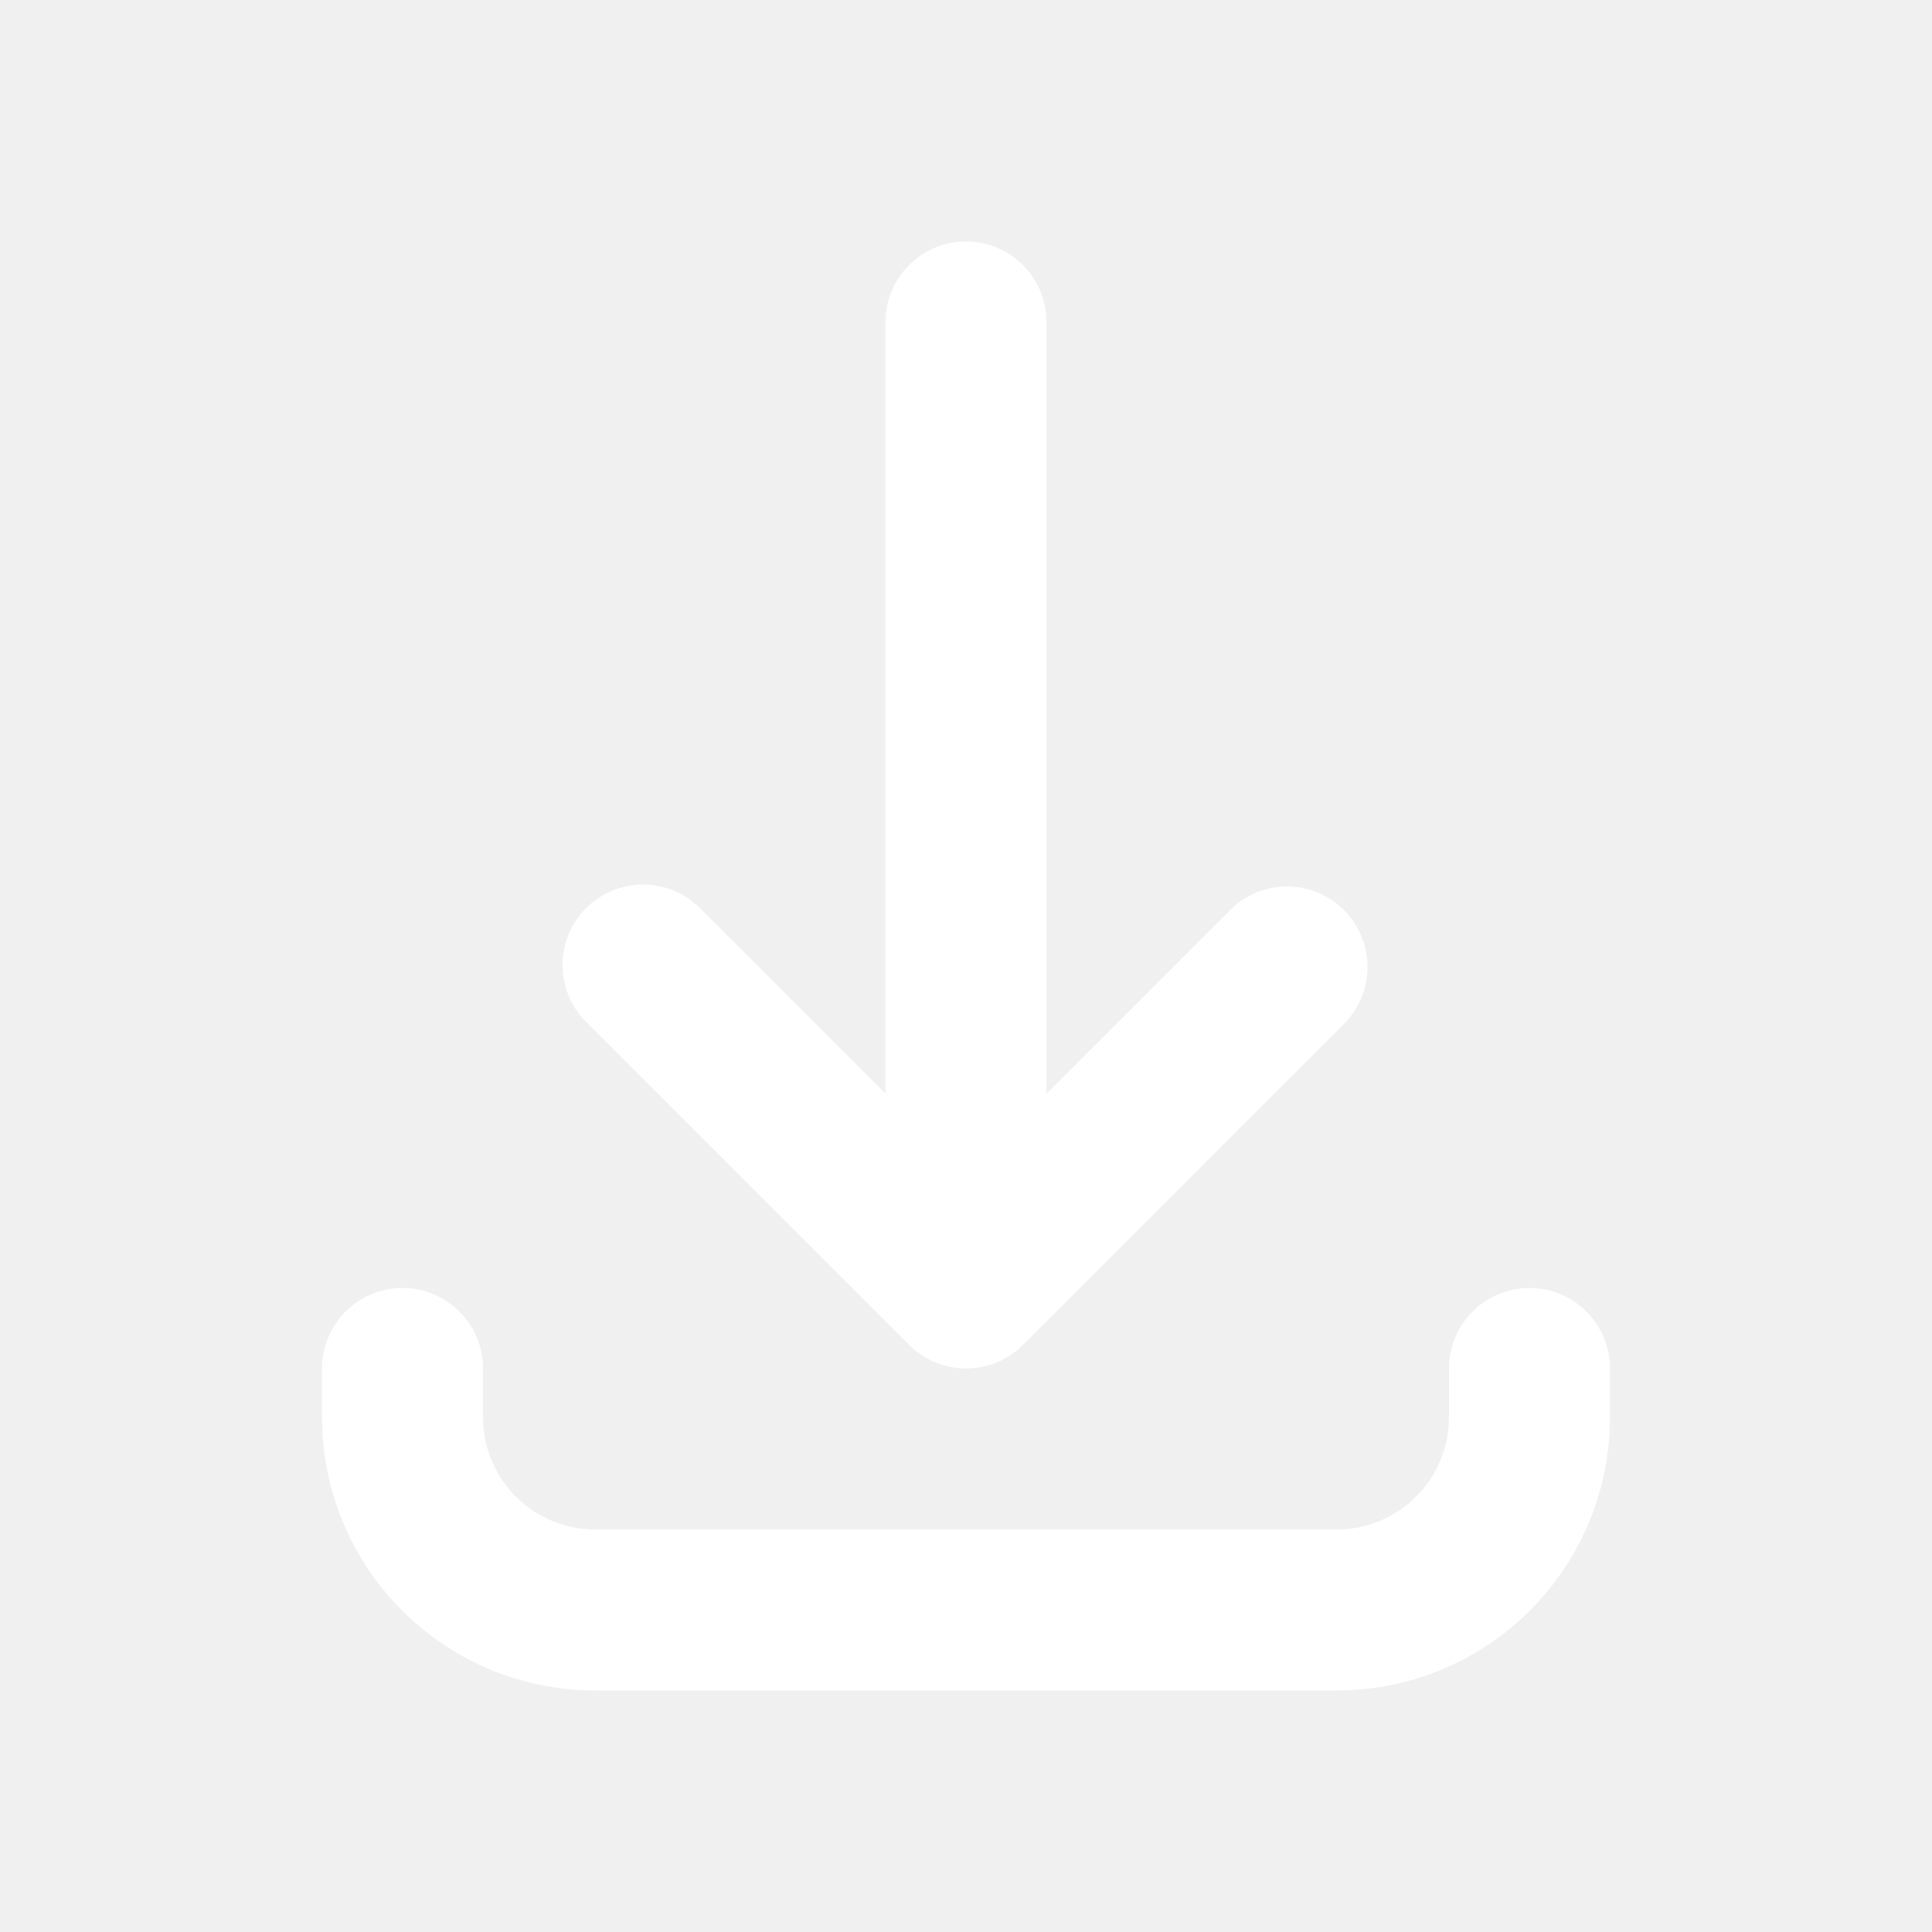
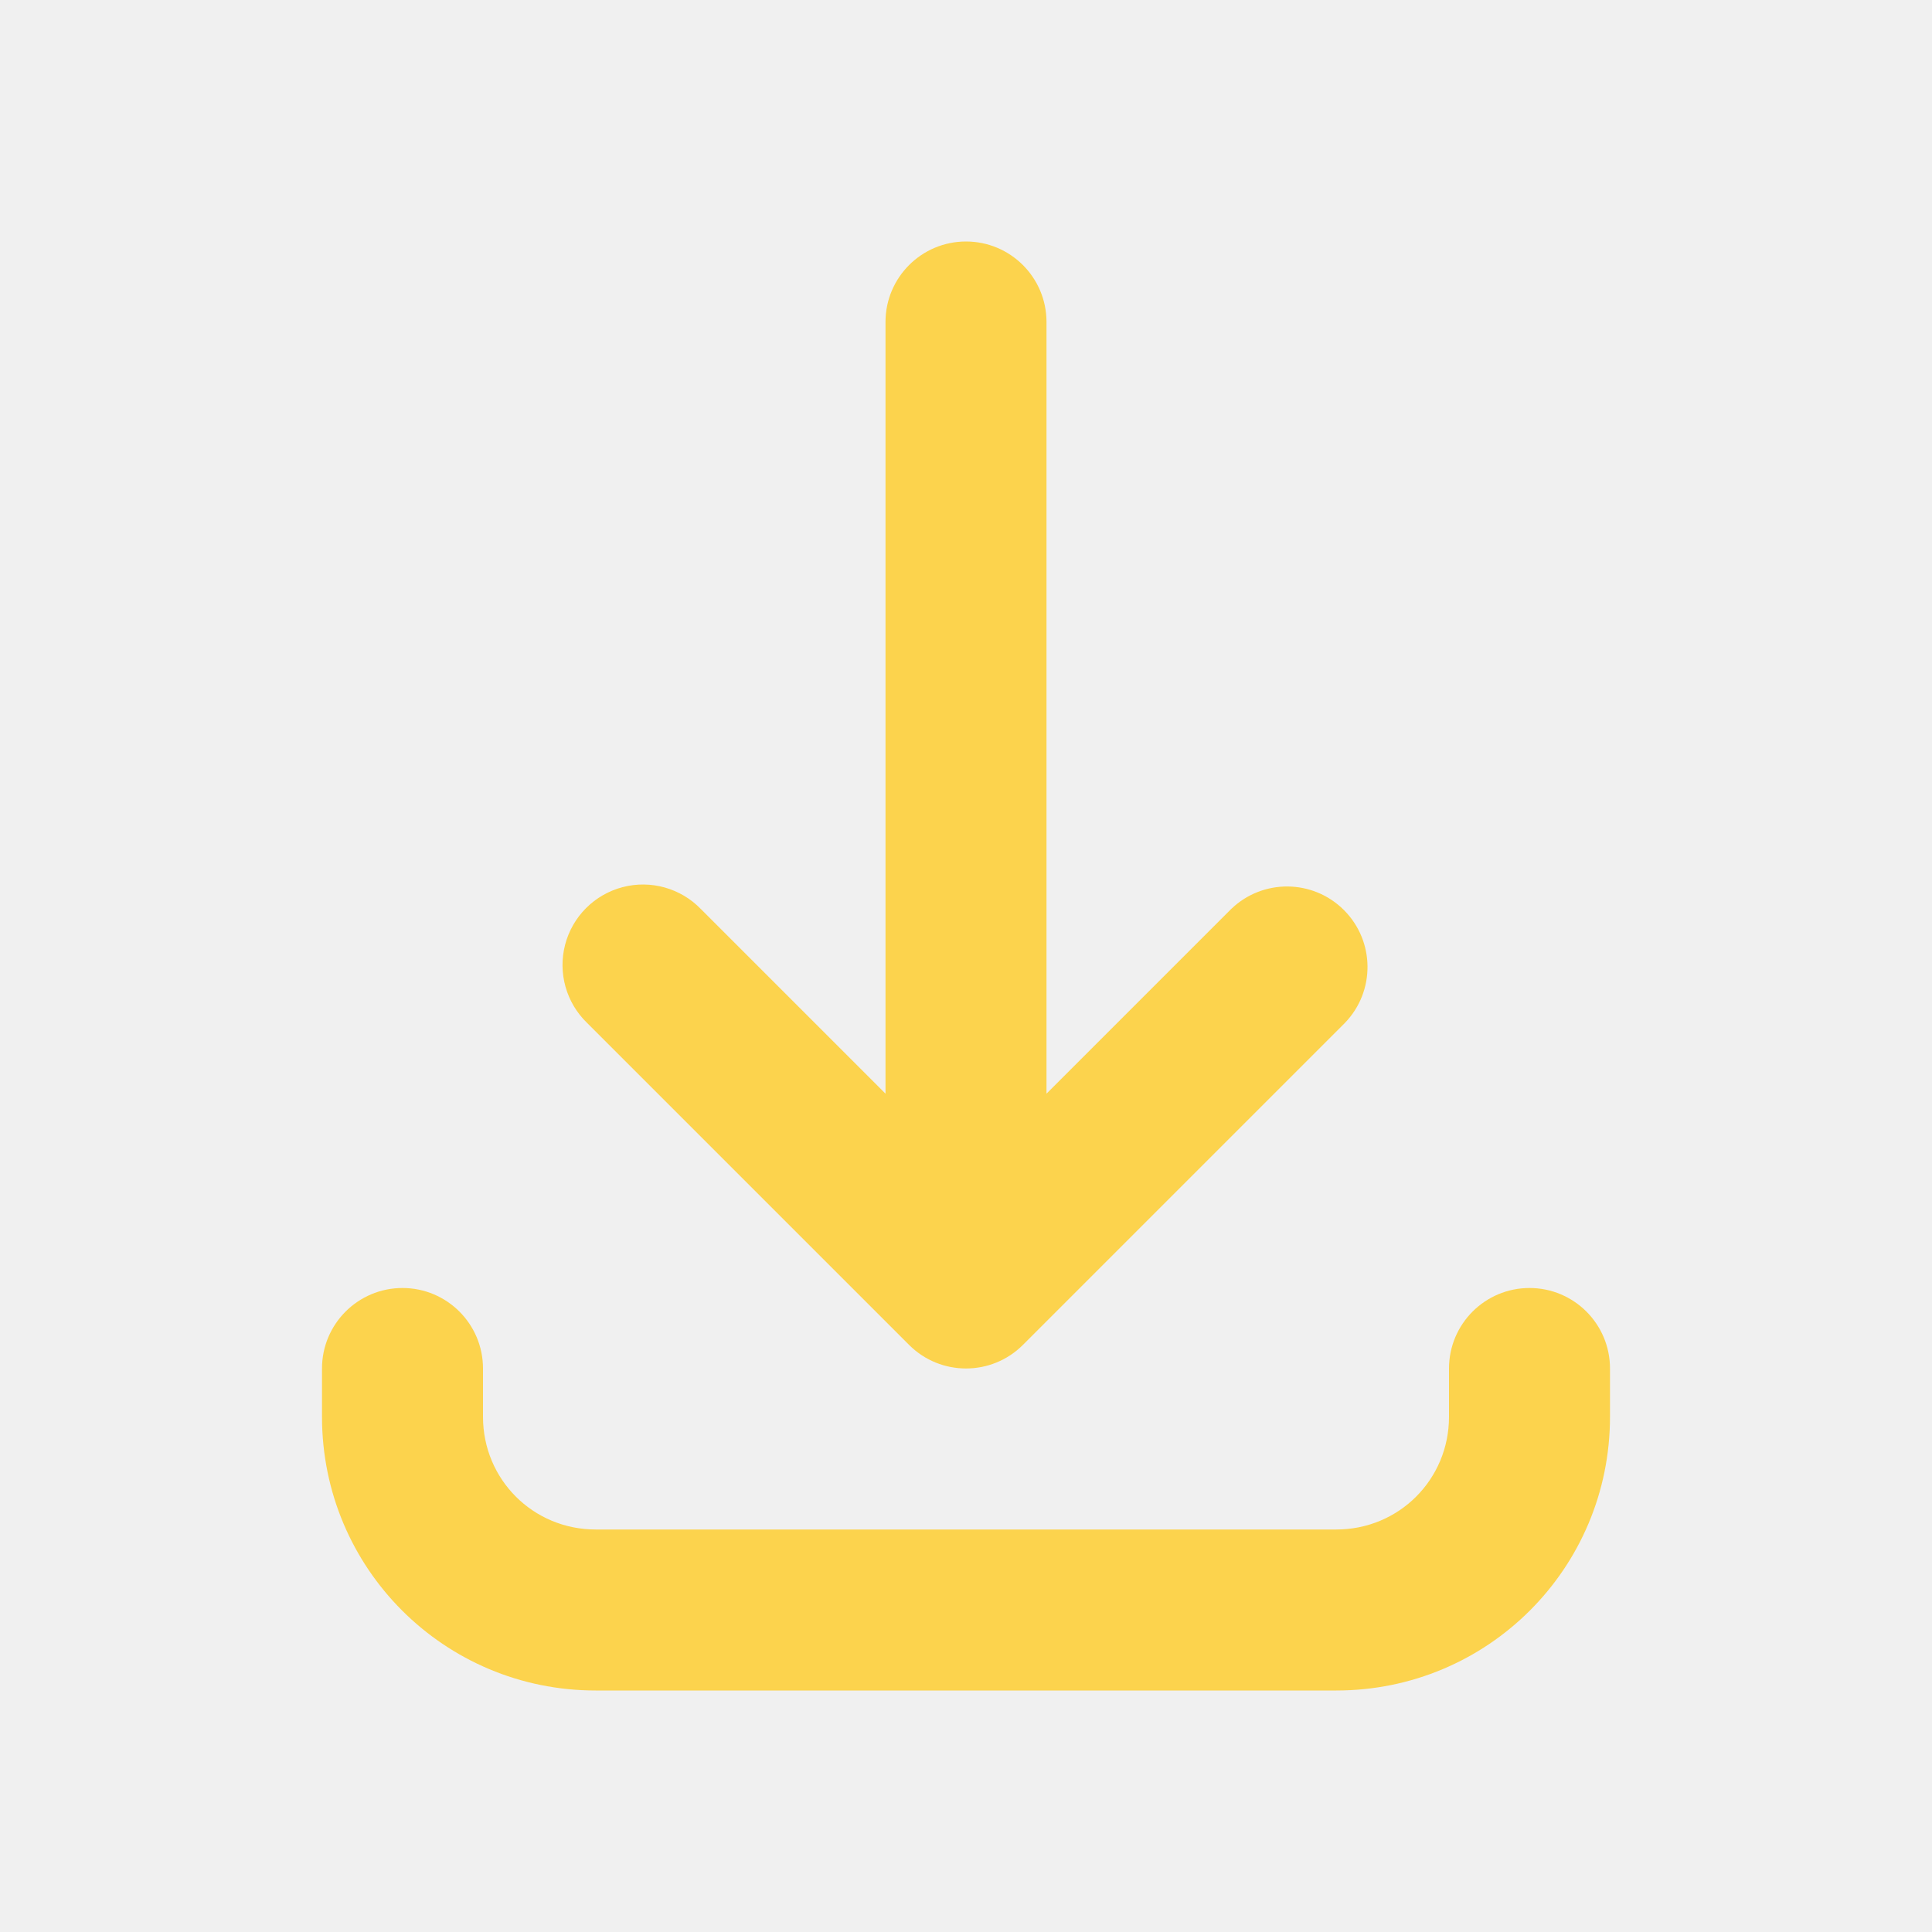
<svg xmlns="http://www.w3.org/2000/svg" width="24px" height="24px" viewBox="0 0 24 24" fill="none">
-   <path d="M12 3a1 1 0 0 1 1 1v9.586l2.293-2.293a1 1 0 0 1 1.414 1.414l-4 4a1 1 0 0 1-1.414 0l-4-4a1 1 0 1 1 1.414-1.414L11 13.586V4a1 1 0 0 1 1-1Z" fill="#fff" />
-   <path d="M6 17a1 1 0 1 0-2 0v.6C4 19.482 5.518 21 7.4 21h9.2c1.882 0 3.4-1.518 3.4-3.4V17a1 1 0 1 0-2 0v.6c0 .778-.622 1.4-1.4 1.4H7.4c-.778 0-1.4-.622-1.4-1.4V17Z" fill="#fff" />
+   <path d="M12 3a1 1 0 0 1 1 1v9.586l2.293-2.293a1 1 0 0 1 1.414 1.414l-4 4a1 1 0 0 1-1.414 0l-4-4a1 1 0 1 1 1.414-1.414L11 13.586V4a1 1 0 0 1 1-1Z" fill="#fcd34d" />
+   <path d="M6 17a1 1 0 1 0-2 0v.6C4 19.482 5.518 21 7.4 21h9.2c1.882 0 3.4-1.518 3.4-3.4V17a1 1 0 1 0-2 0v.6c0 .778-.622 1.4-1.4 1.4H7.4c-.778 0-1.4-.622-1.4-1.4V17Z" fill="#fcd34d" />
</svg>
